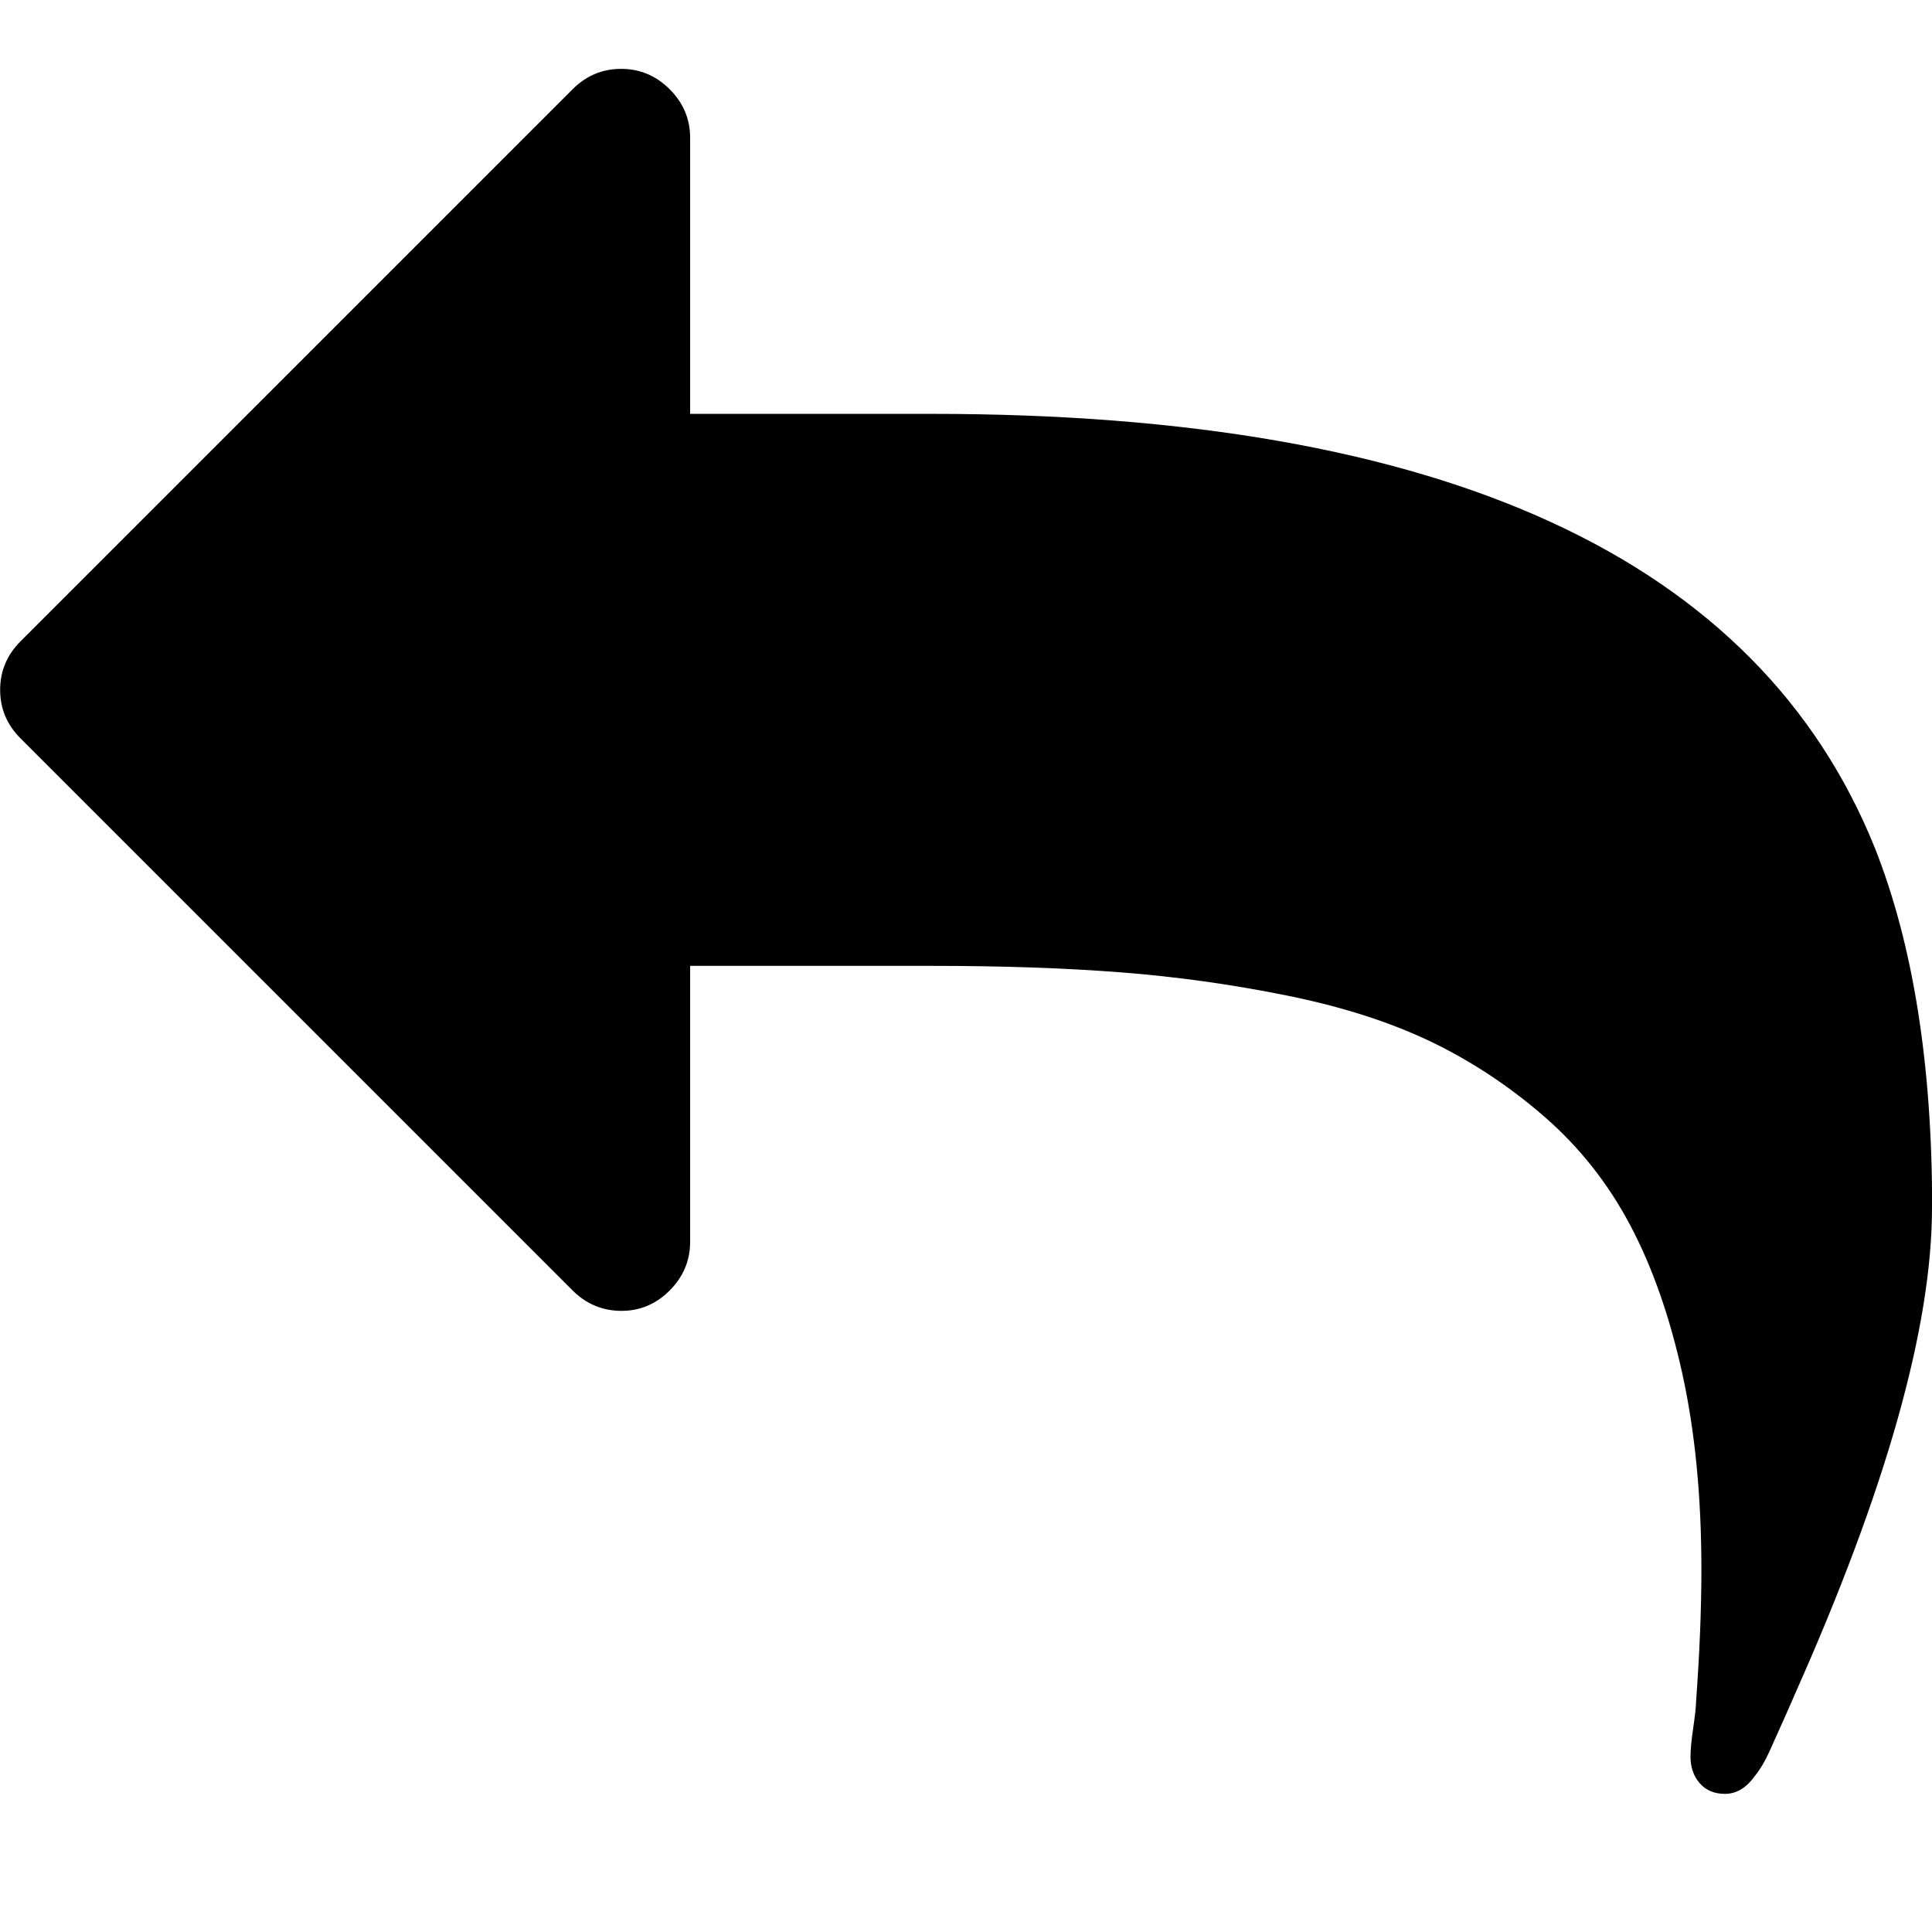
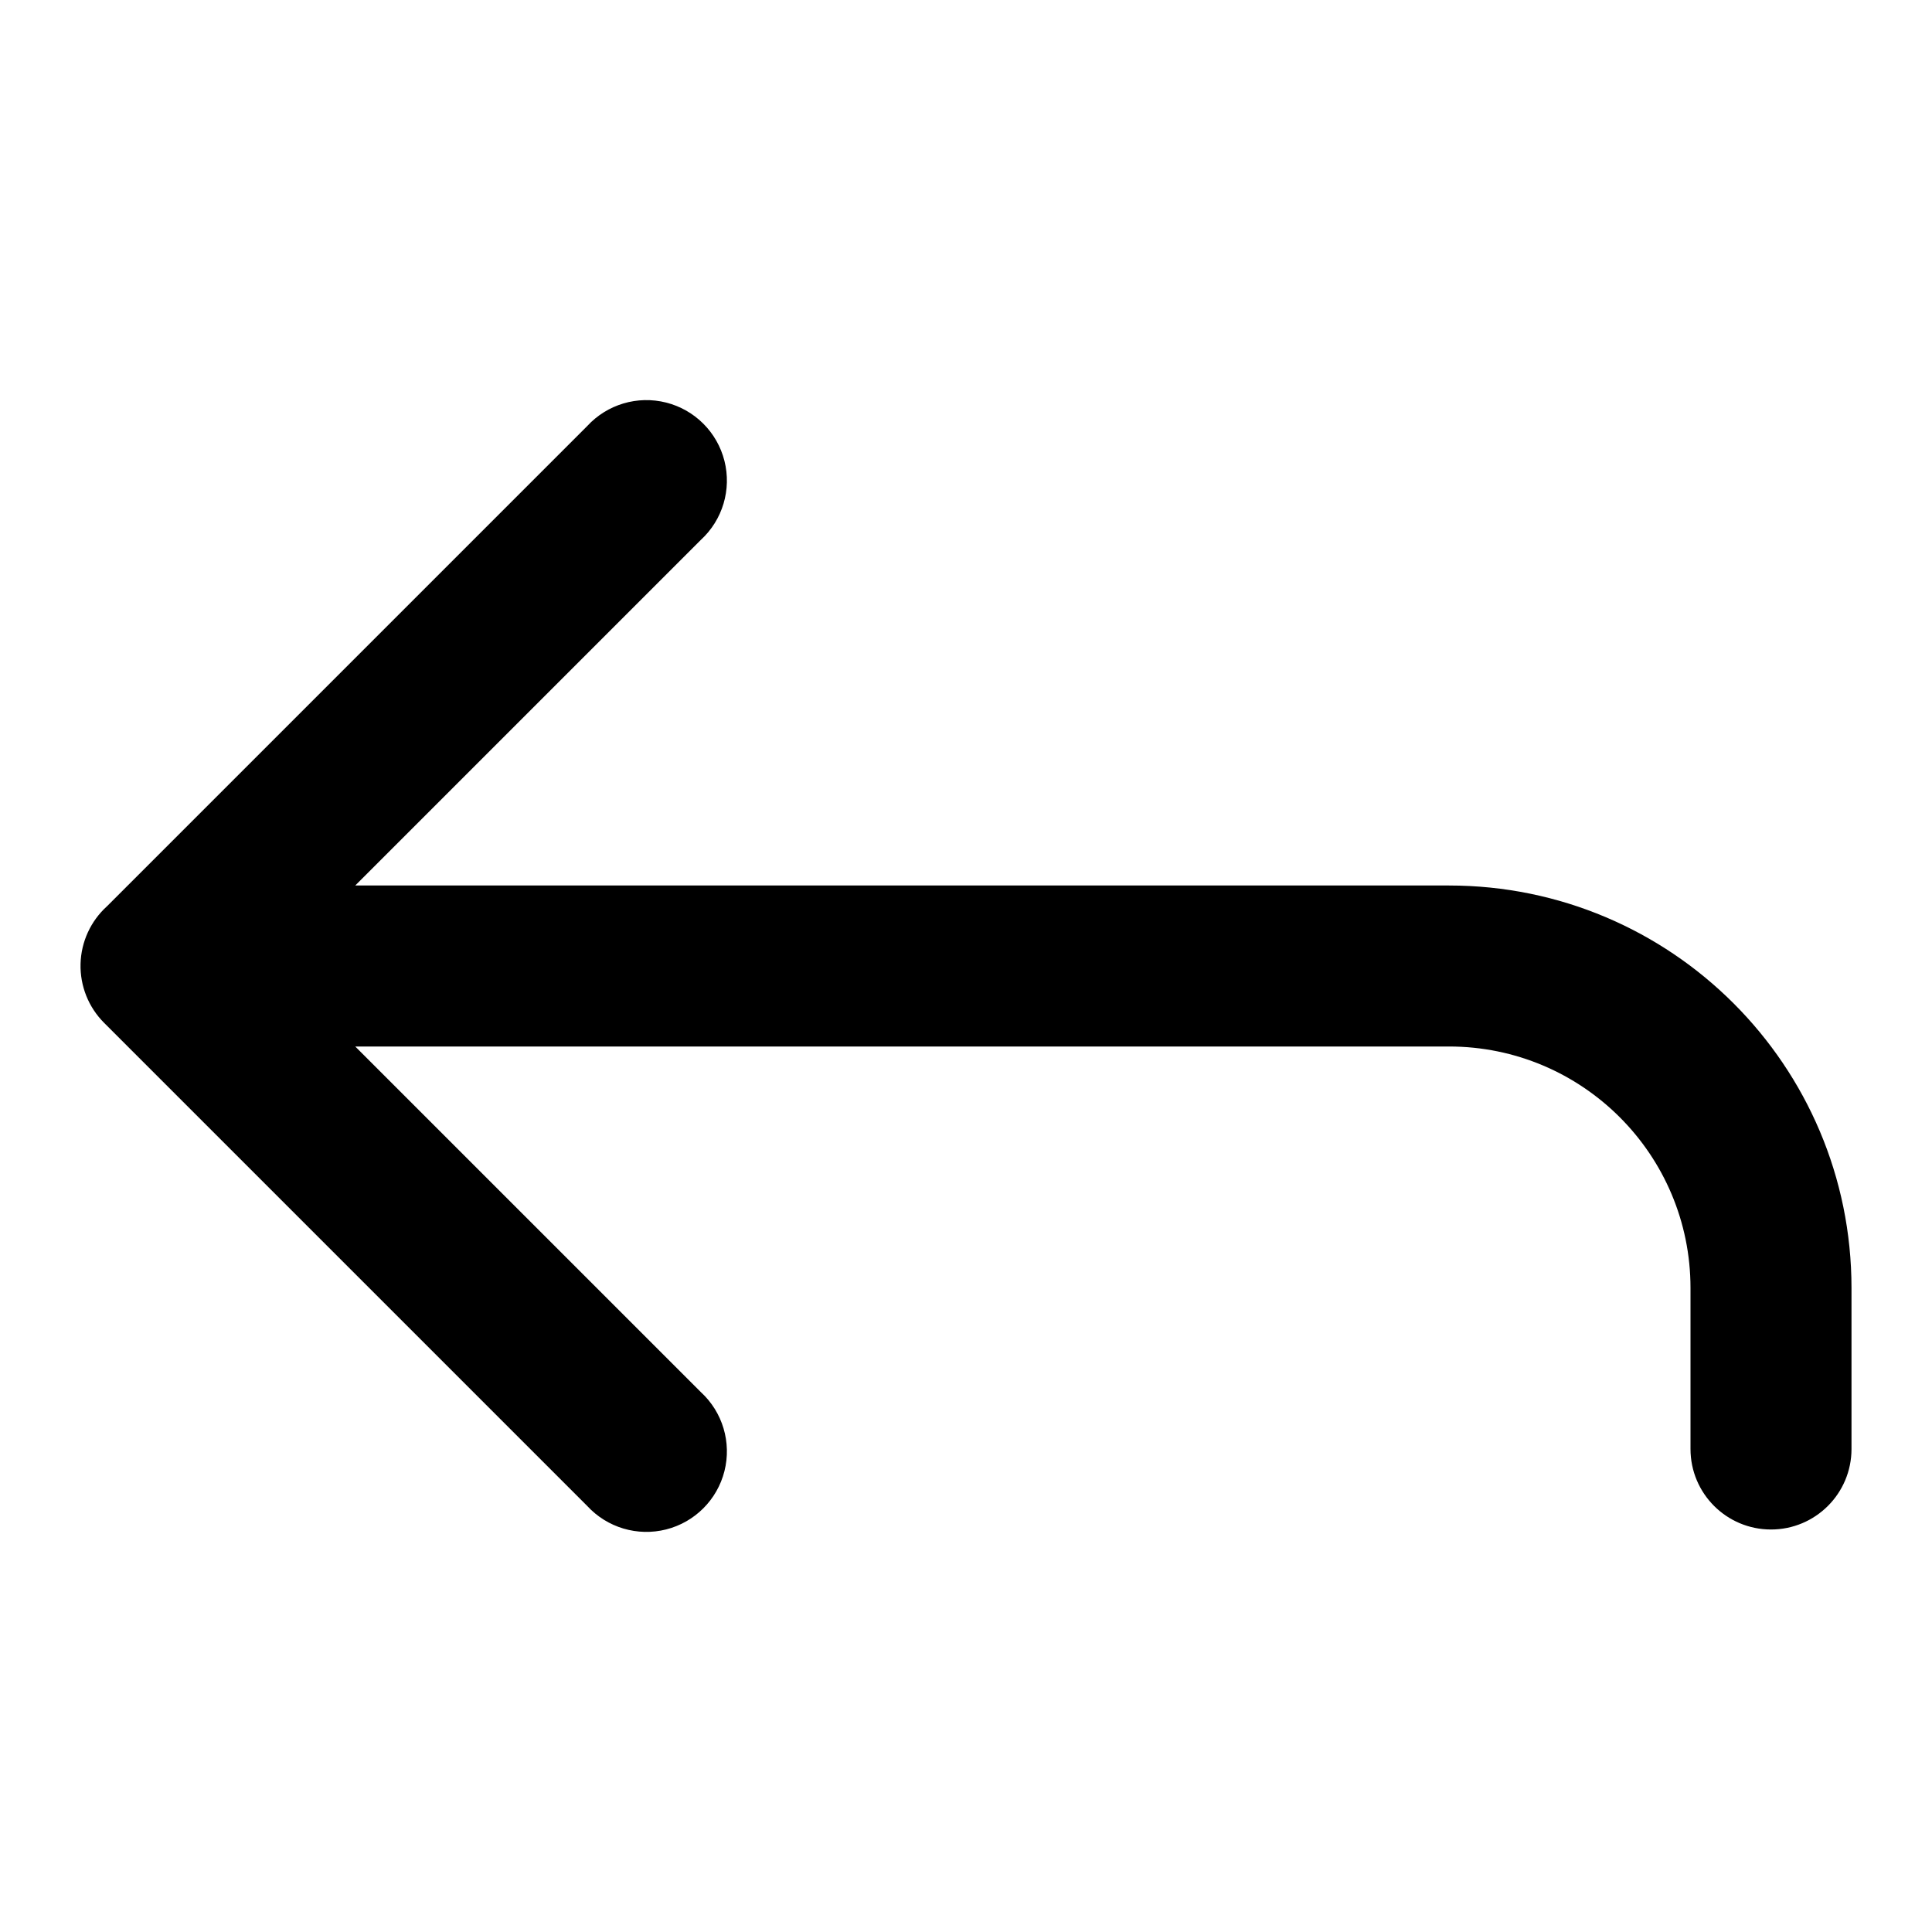
- <svg xmlns="http://www.w3.org/2000/svg" version="1.1" width="14" height="14" viewBox="0 0 14 14">
-   <path d="M14 8.75q0 1.297-0.992 3.523-0.023 0.055-0.082 0.187t-0.105 0.234-0.102 0.172q-0.094 0.133-0.219 0.133-0.117 0-0.184-0.078t-0.066-0.195q0-0.070 0.020-0.207t0.020-0.184q0.039-0.531 0.039-0.961 0-0.789-0.137-1.414t-0.379-1.082-0.625-0.789-0.824-0.543-1.039-0.332-1.203-0.168-1.371-0.047h-1.75v2q0 0.203-0.148 0.352t-0.352 0.148-0.352-0.148l-4-4q-0.148-0.148-0.148-0.352t0.148-0.352l4-4q0.148-0.148 0.352-0.148t0.352 0.148 0.148 0.352v2h1.75q5.57 0 6.836 3.148 0.414 1.047 0.414 2.602z" />
+ <svg xmlns="http://www.w3.org/2000/svg" width="16" height="16" viewBox="0 0 24 24">
+   <path d="M18 11a5 5 0 0 1 5 5v2a1 1 0 0 1-2 0v-2a3 3 0 0 0-3-3H4.413l4.294 4.294a1 1 0 1 1-1.413 1.413l-6.001-6.001a1 1 0 0 1 .037-1.449l5.964-5.964a1 1 0 1 1 1.413 1.413L4.413 11H18z" />
</svg>
